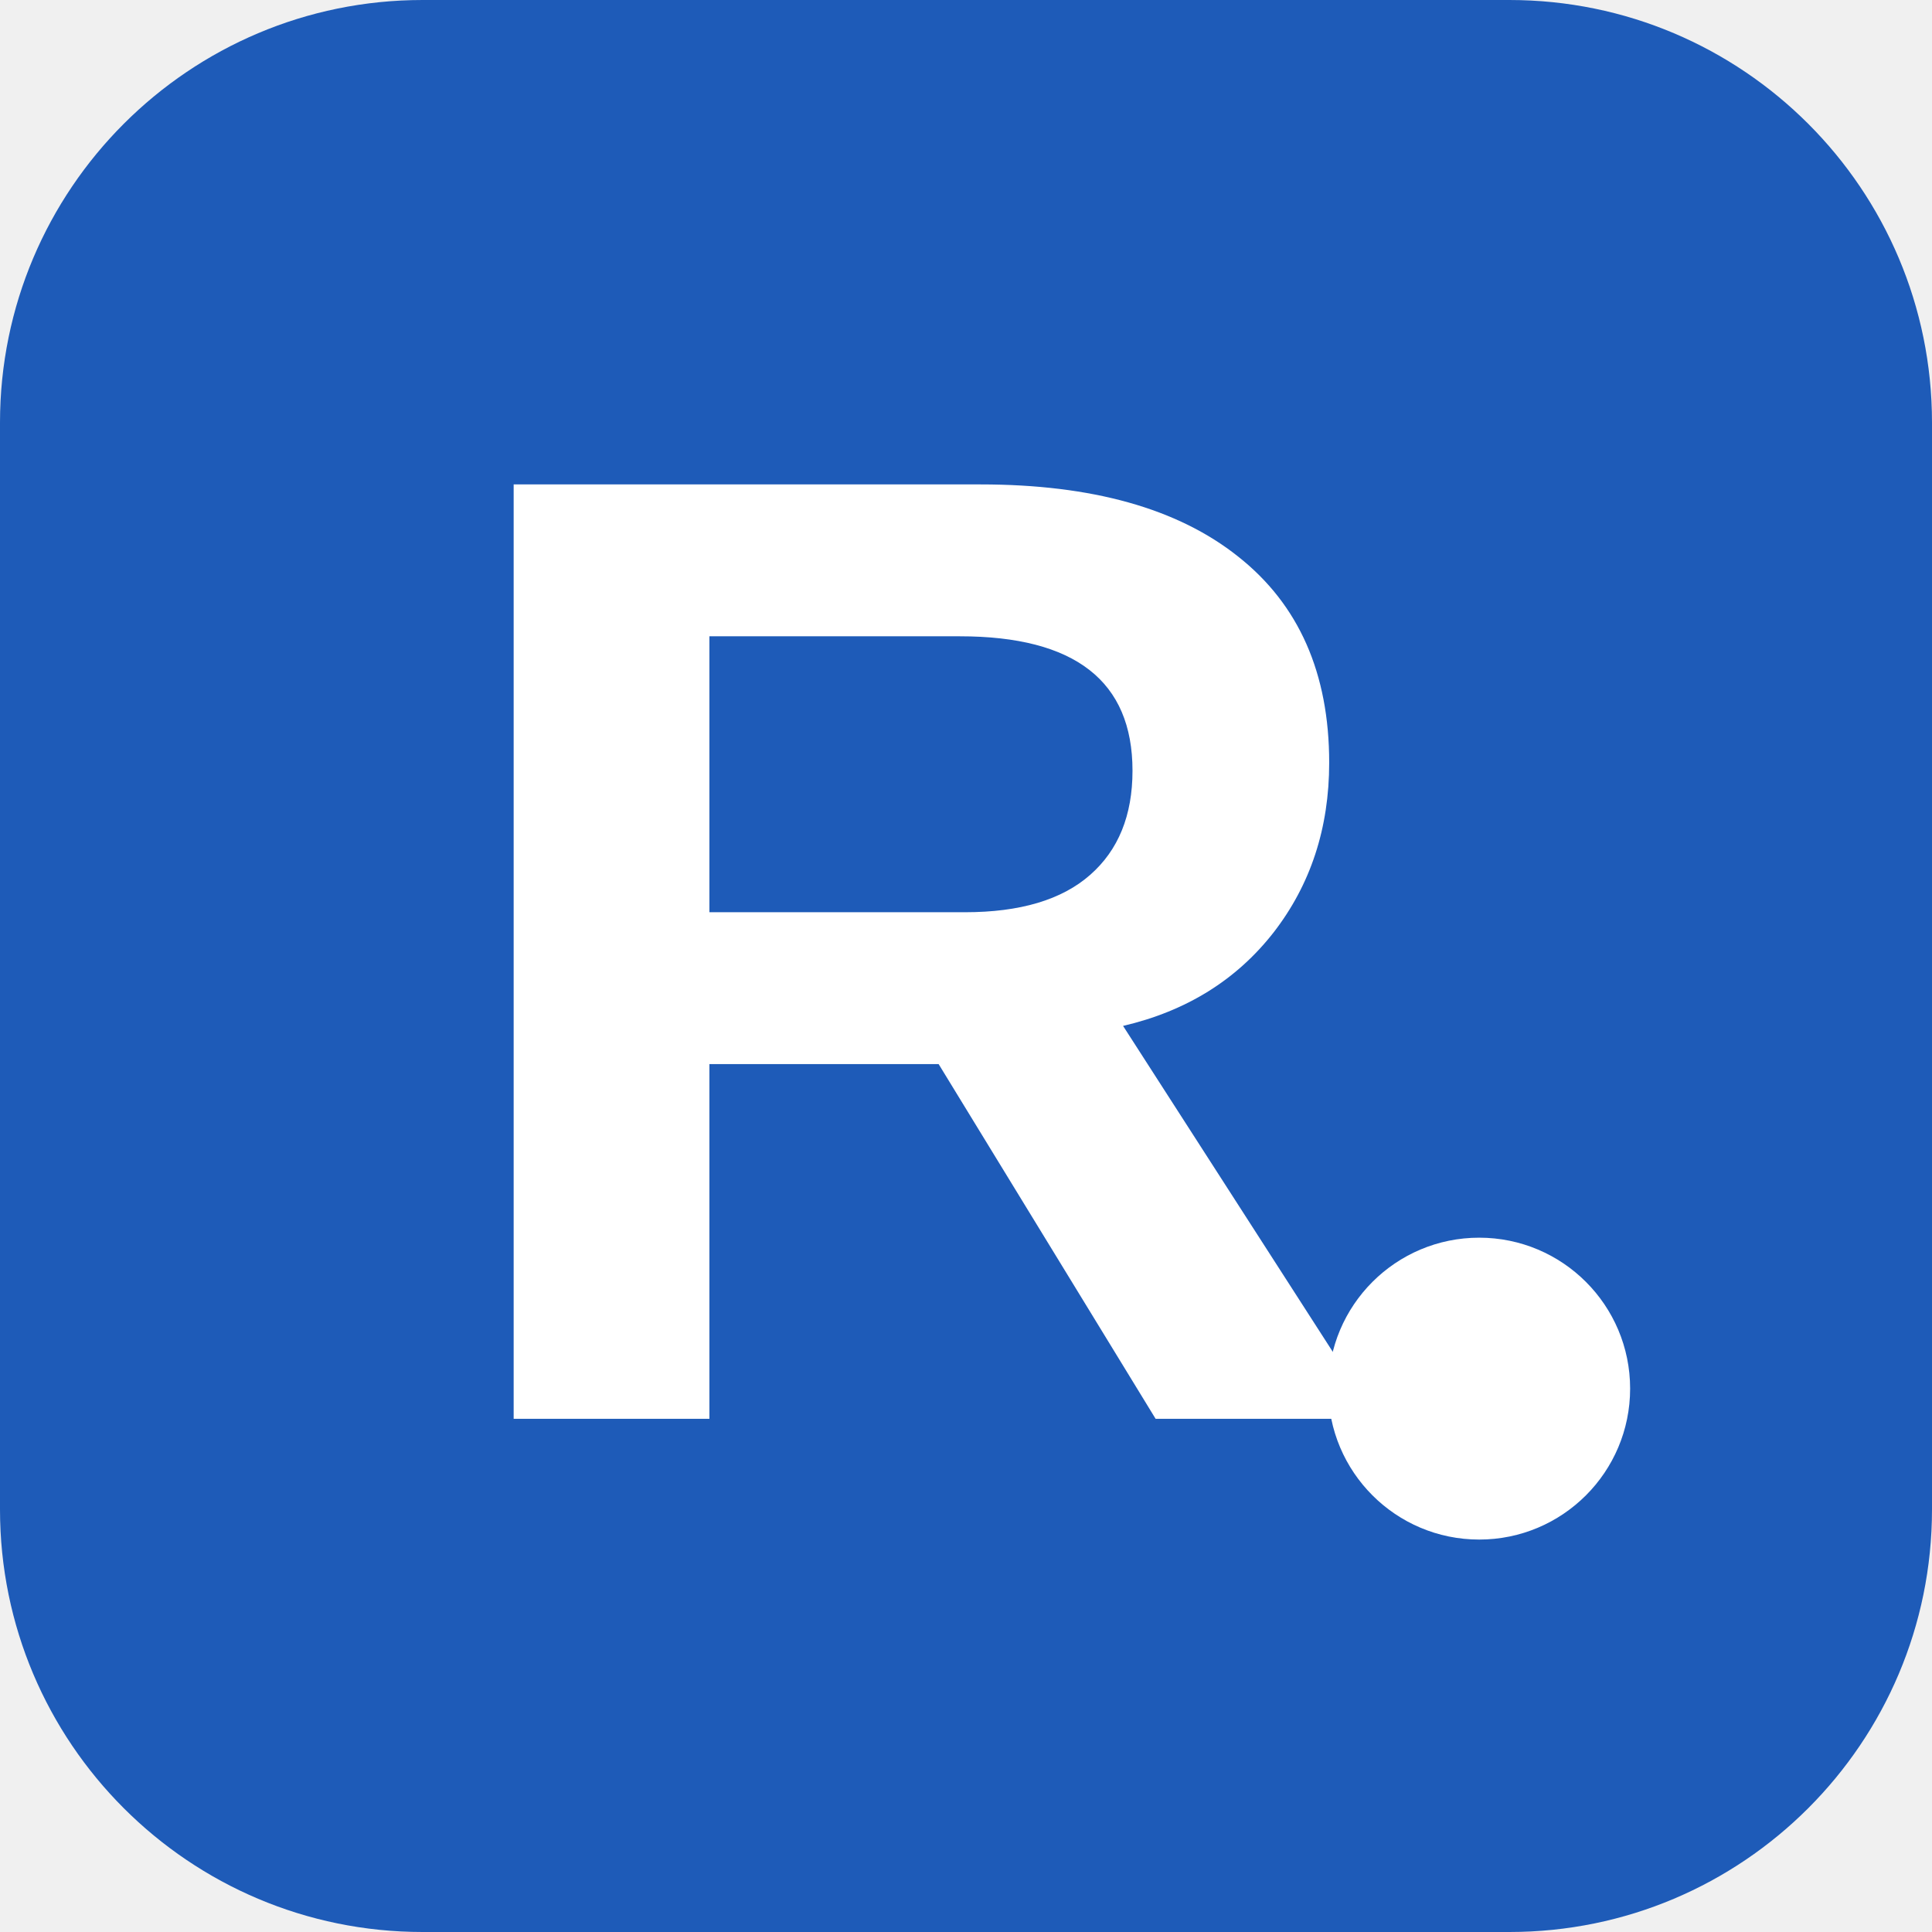
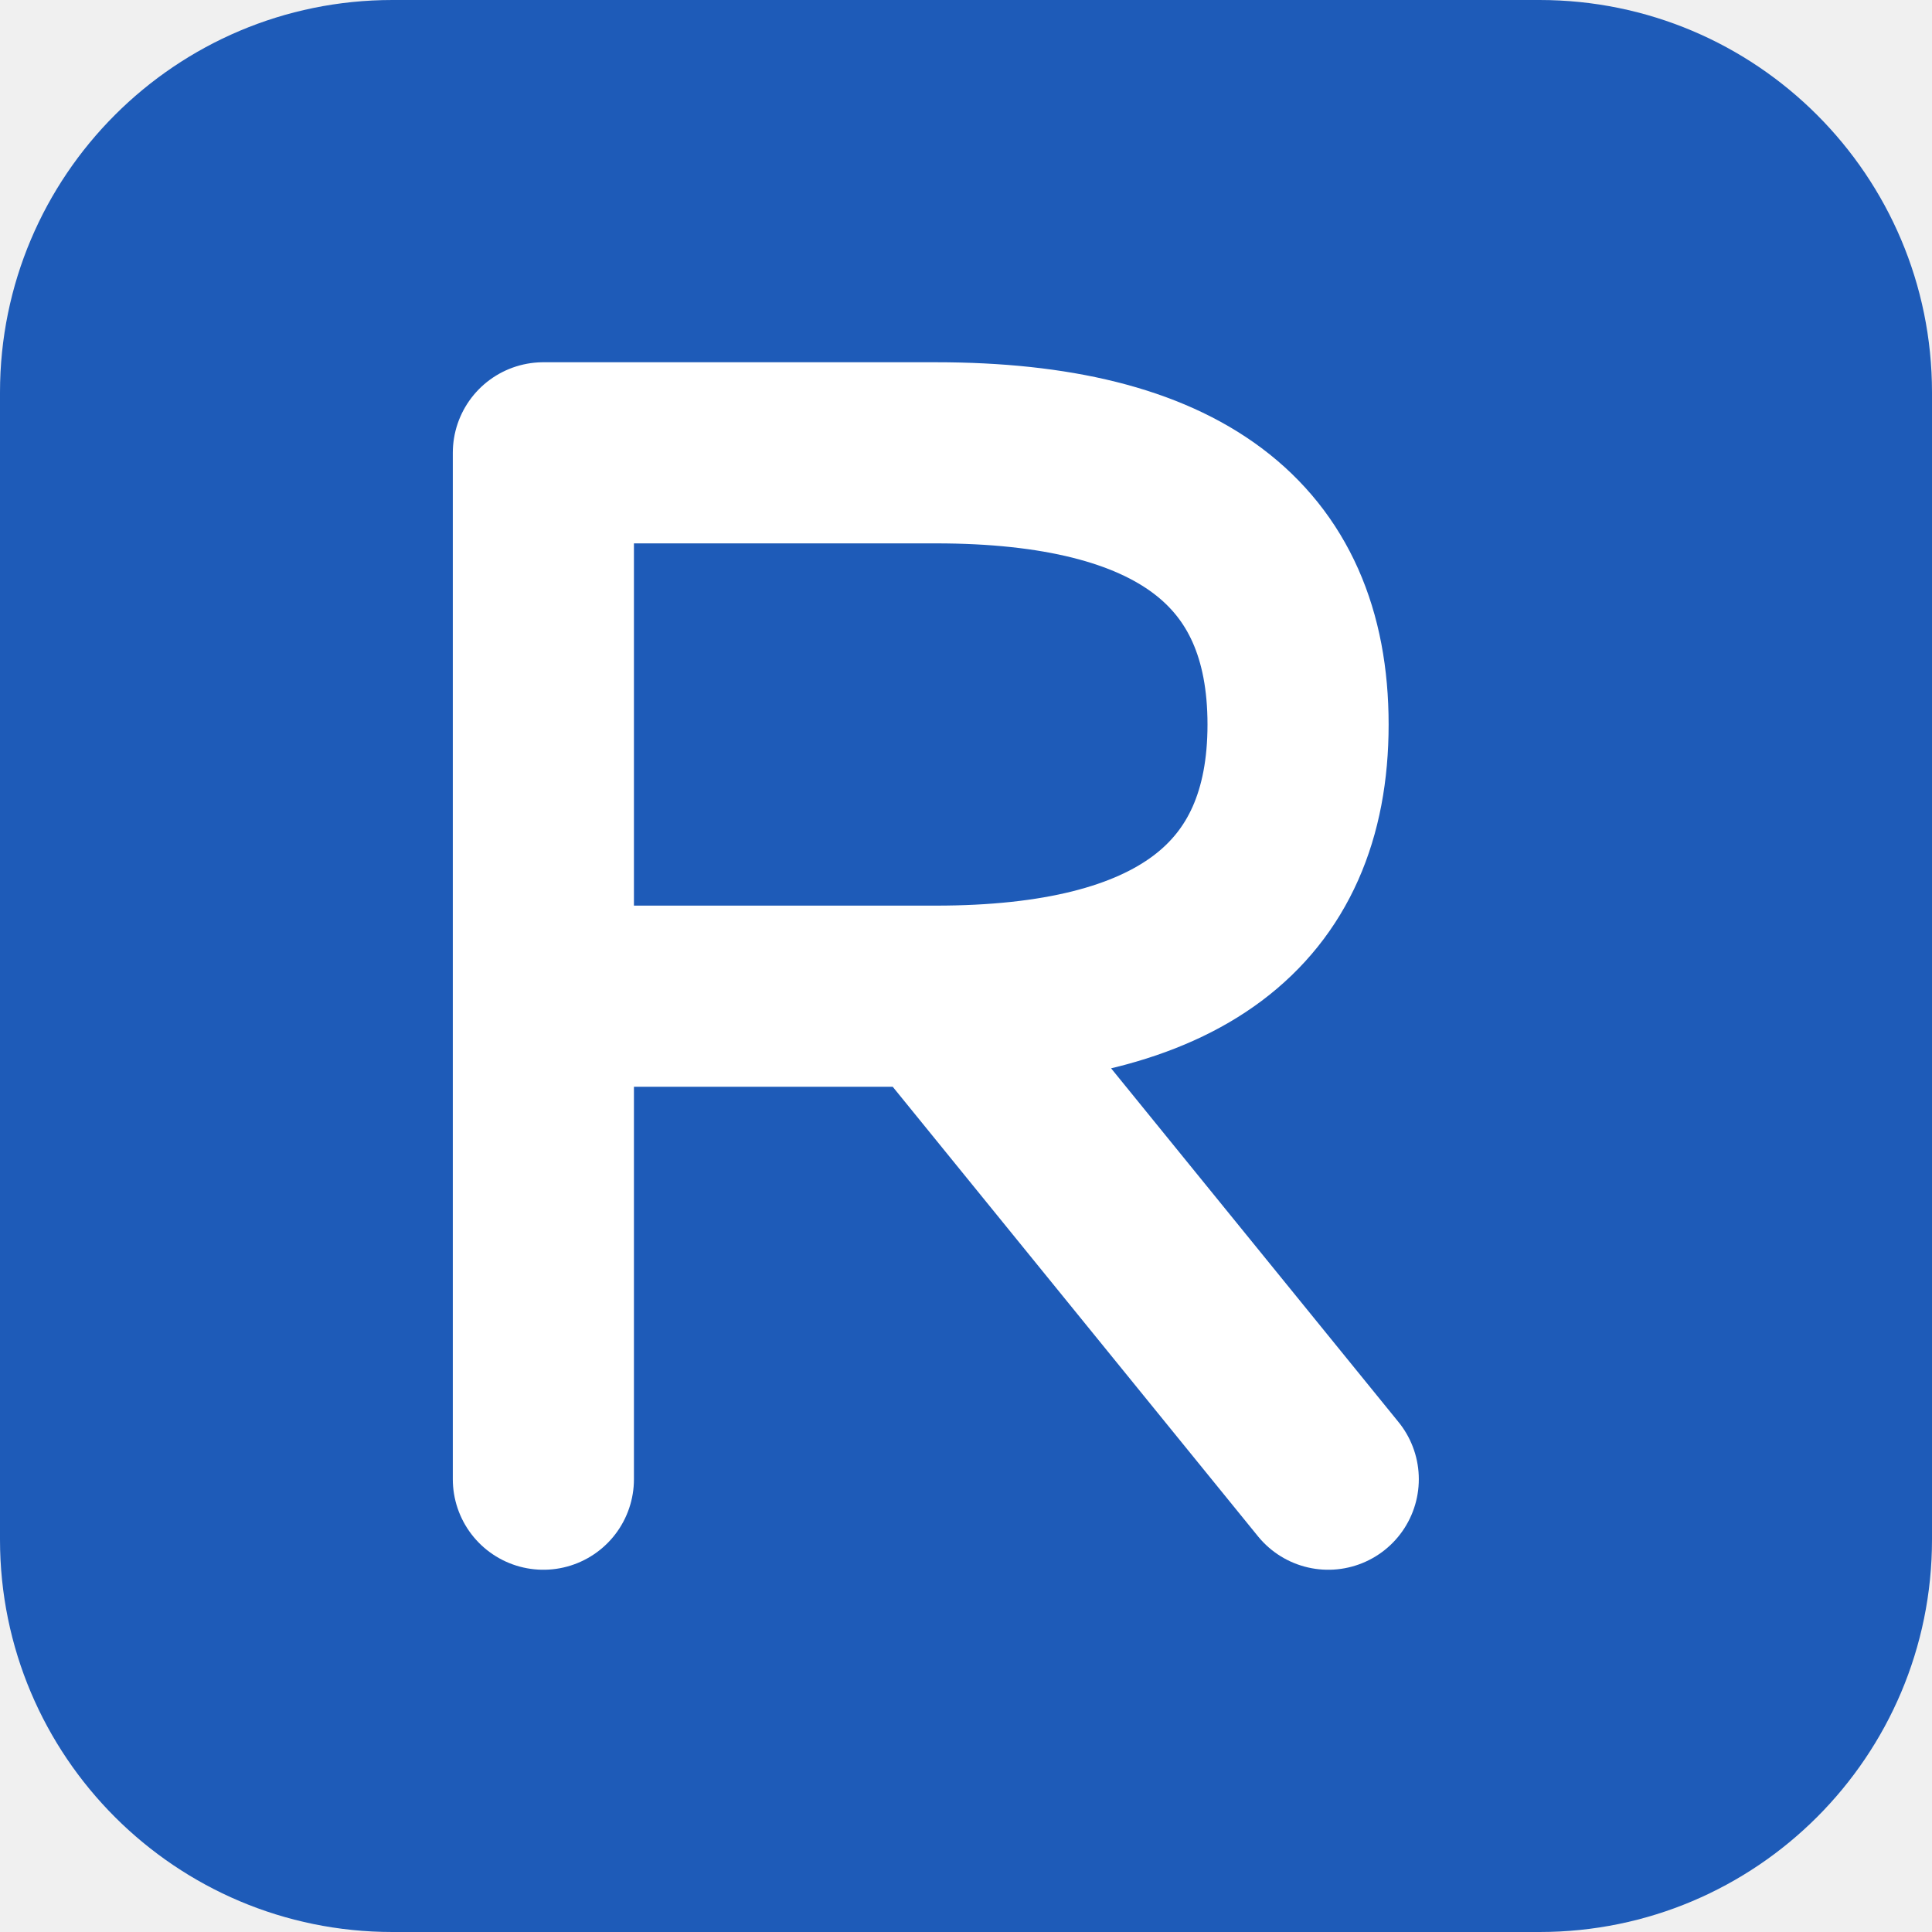
<svg xmlns="http://www.w3.org/2000/svg" viewBox="0 0 64 64">
-   <rect width="64" height="64" rx="14" fill="#1e5bb8" />
-   <text x="14" y="47" fill="#ffffff" font-family="Arial,sans-serif" font-size="45" font-weight="700">R</text>
-   <circle cx="49" cy="46" r="5" fill="#ffffff" />
+   <rect width="64" height="64" rx="13" fill="#1e5bb8" />
+   <path d="M18 49V15h13c8 0 12 3 12 9s-4 9-12 9H18m13 0 13 16" fill="none" stroke="#fff" stroke-width="6" stroke-linecap="round" stroke-linejoin="round" />
</svg>
